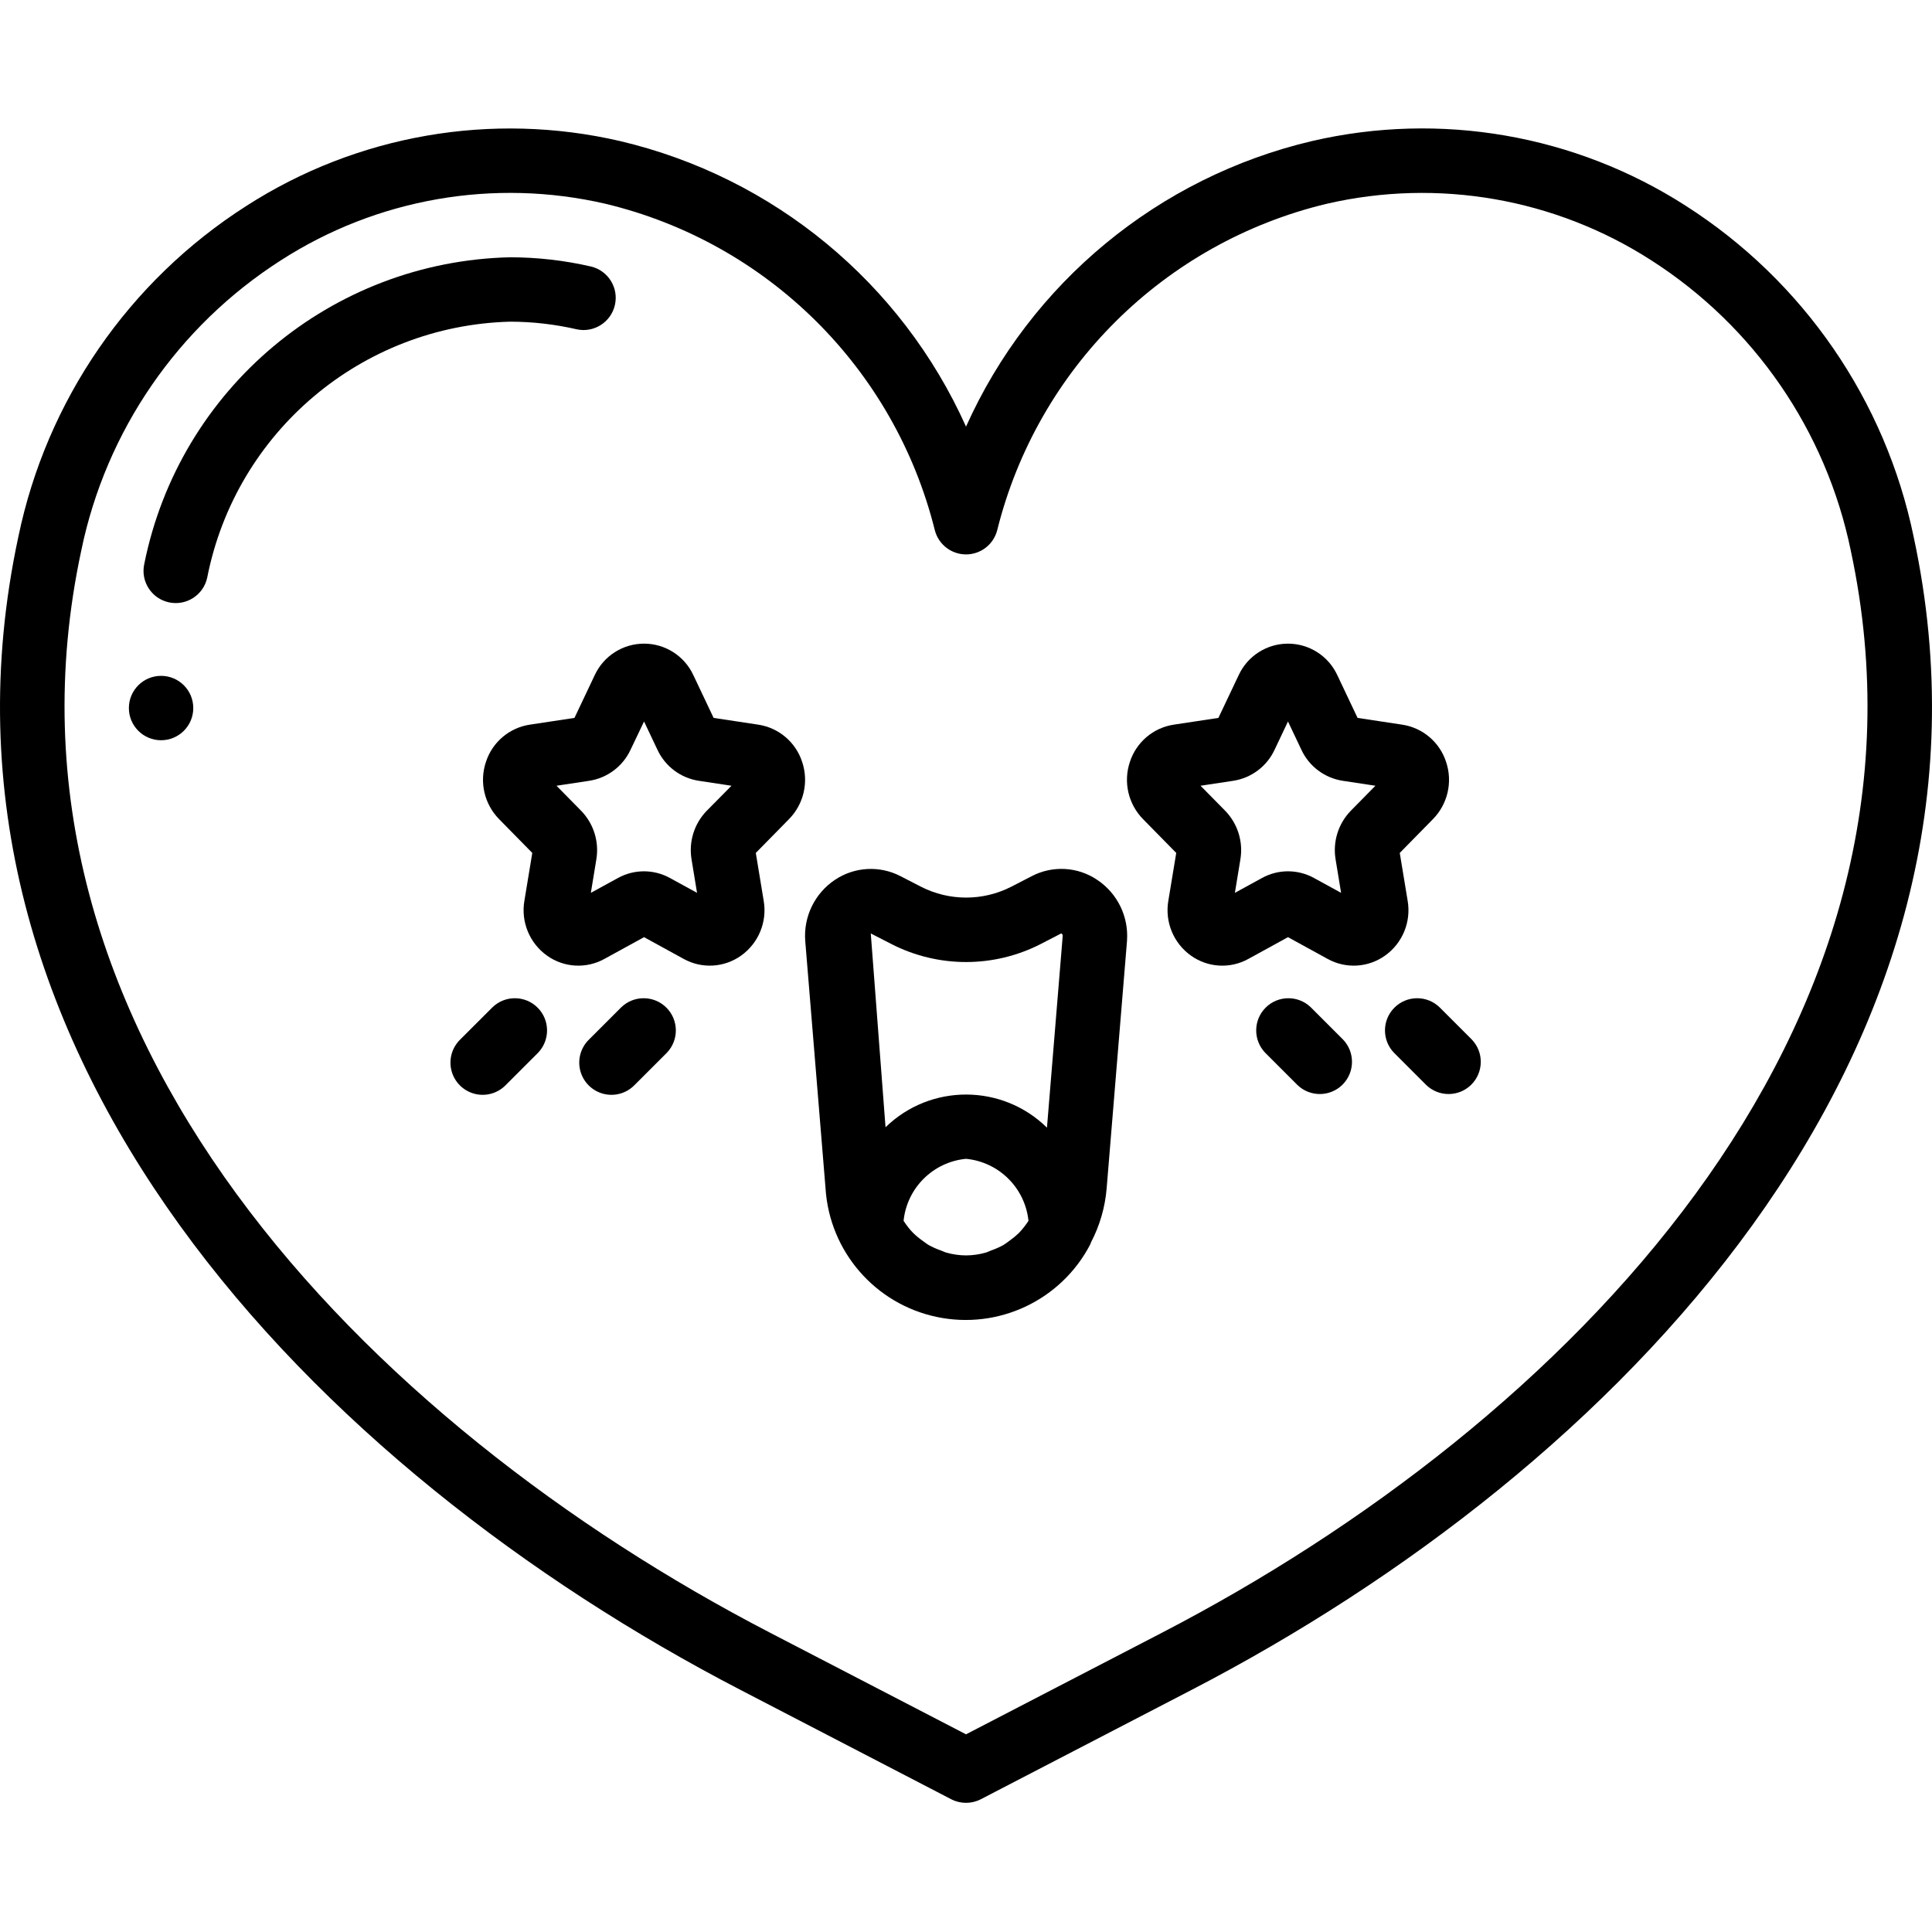
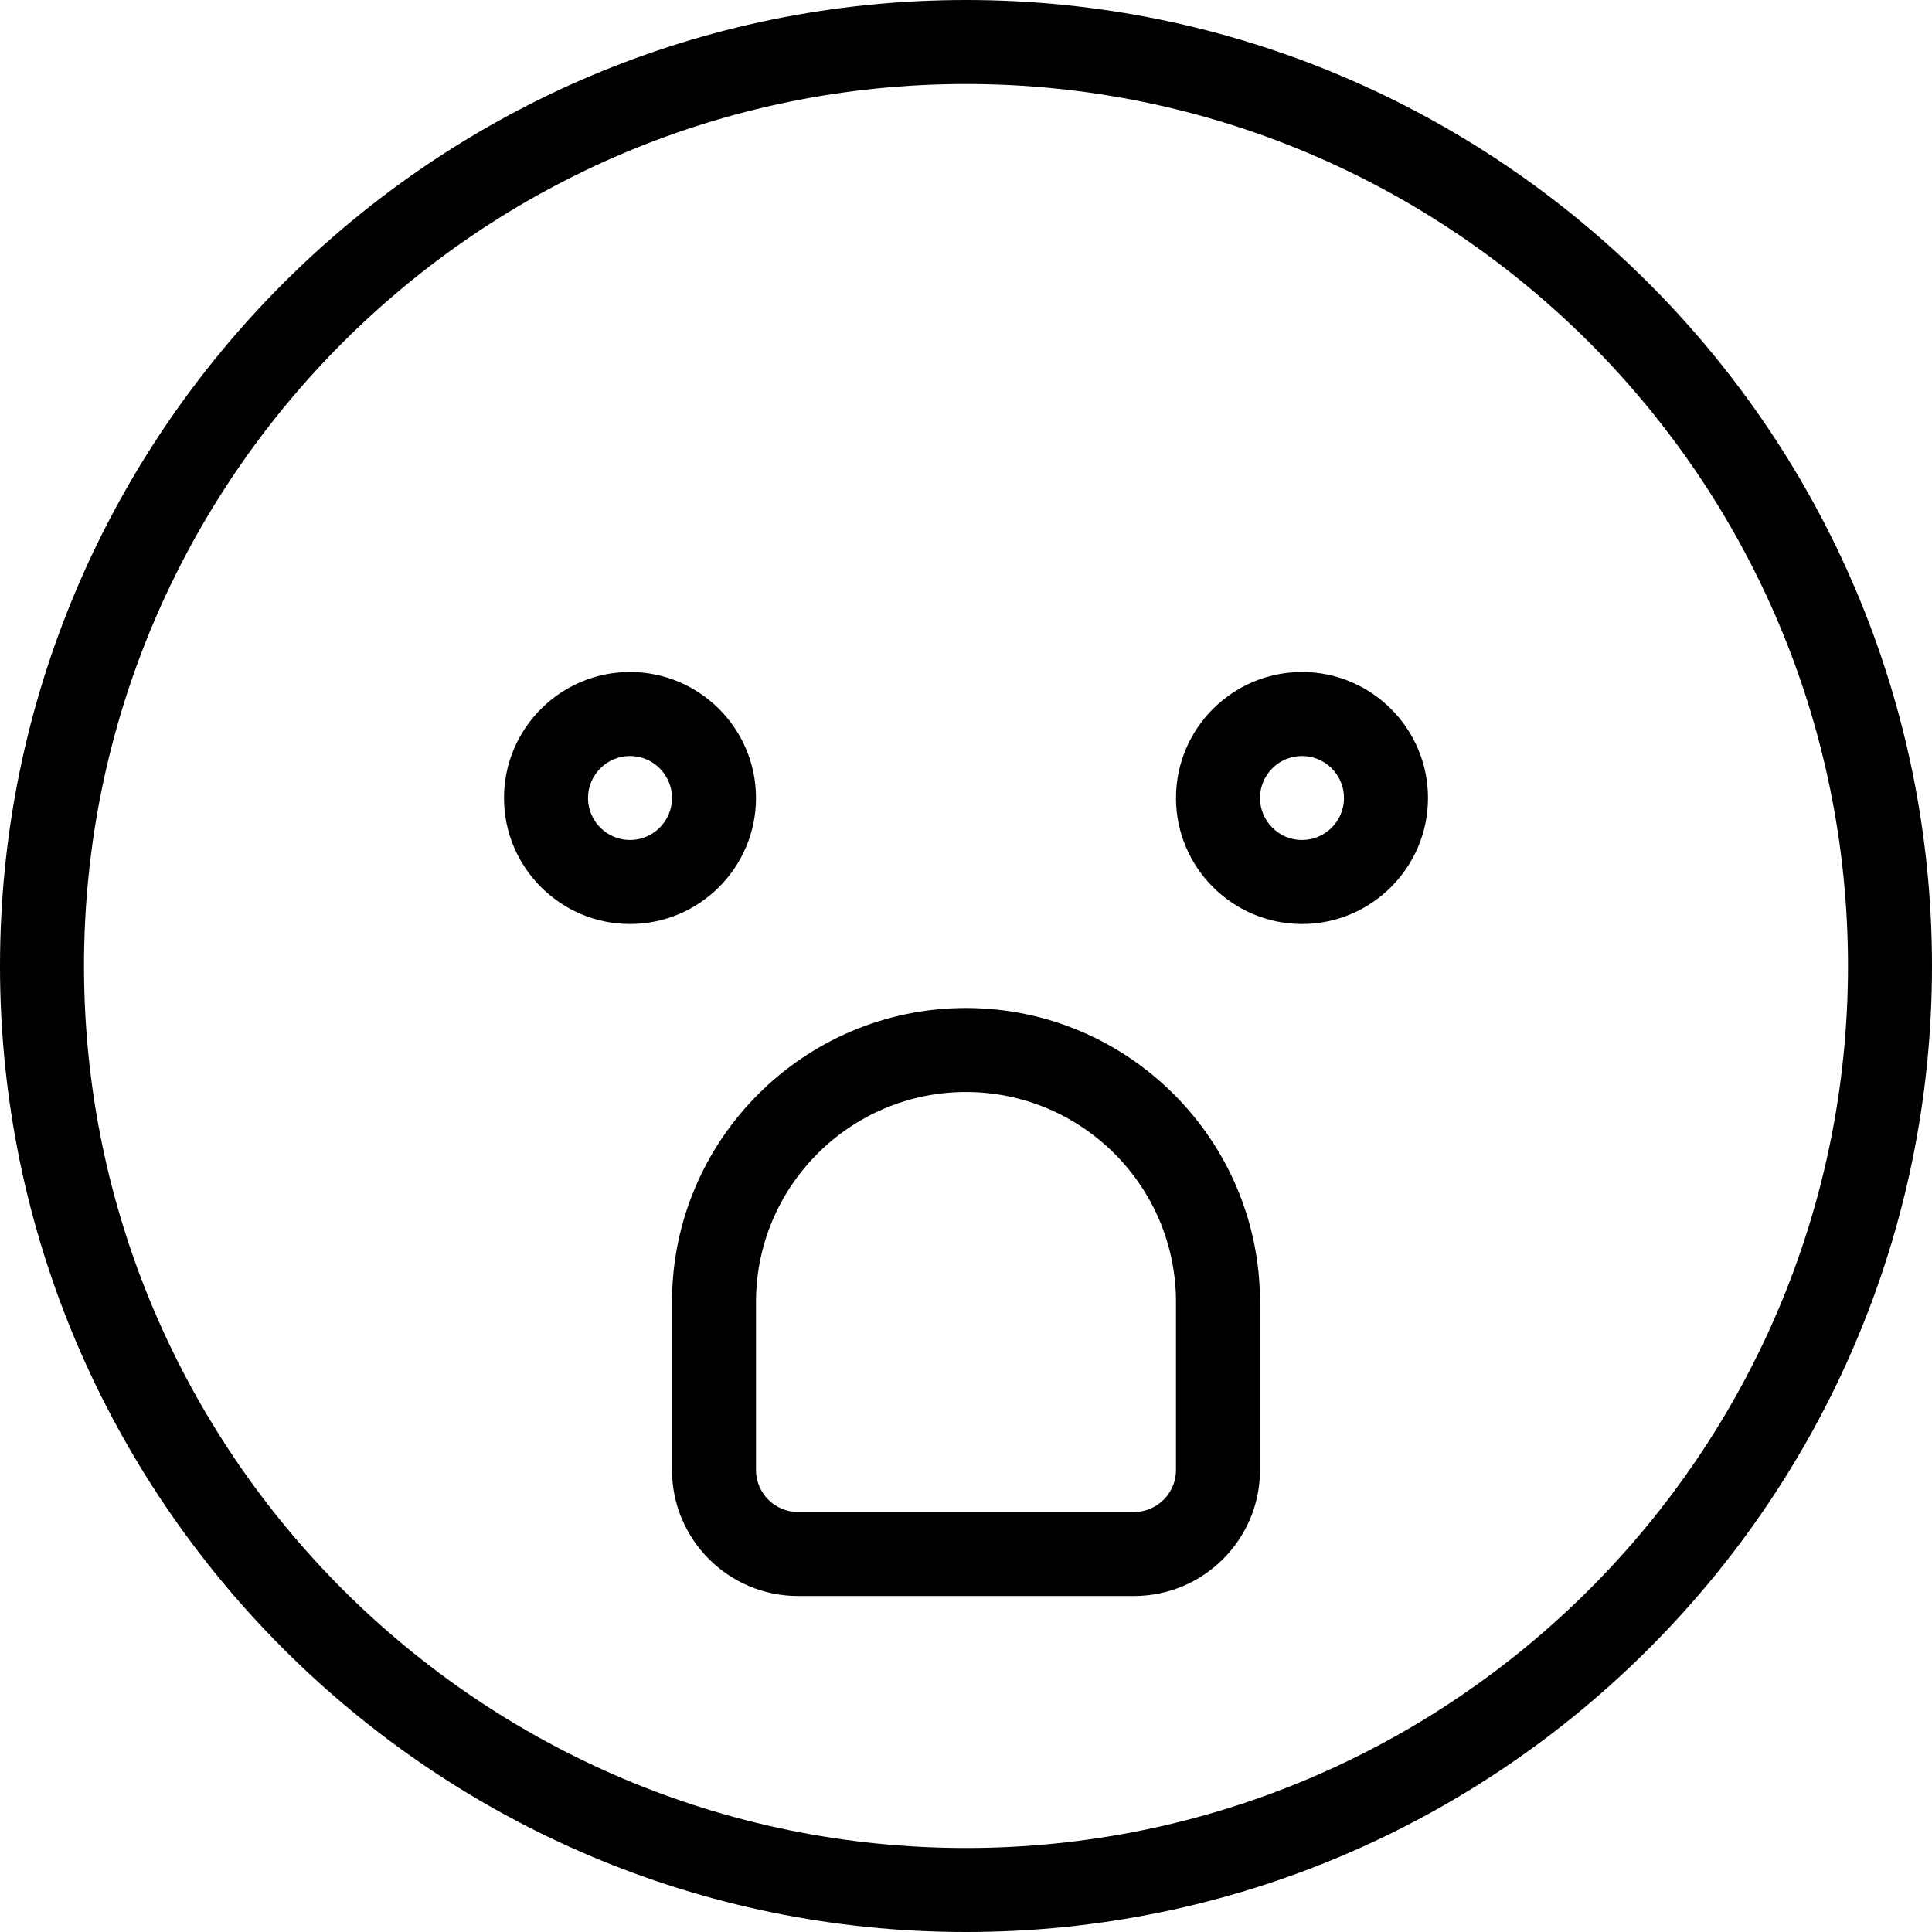
- <svg xmlns="http://www.w3.org/2000/svg" height="512pt" viewBox="0 -34 512.037 512" width="512pt">
-   <path d="m446.77 20.516c-29.348-18.852-65.07-25.035-99.047-17.152-40.684 9.574-74.582 37.555-91.699 75.684-17.117-38.133-51.023-66.109-91.707-75.684-33.984-7.867-69.703-1.66-99.039 17.203-31.156 19.906-52.953 51.559-60.434 87.766-29.336 136.902 79.598 247.543 191.328 305.484l55.926 29.016c2.461 1.273 5.391 1.273 7.852 0l55.926-29.016c111.719-57.914 220.656-168.582 191.316-305.492-7.465-36.227-29.258-67.895-60.422-87.809zm-138.754 378.156-51.992 26.957-51.992-26.957c-106.148-55.023-209.82-159.25-182.496-286.766 6.535-31.73 25.613-59.477 52.906-76.934 25.484-16.414 56.523-21.816 86.051-14.977 42.965 10.309 76.613 43.684 87.277 86.562.988 3.746 4.379 6.359 8.254 6.359s7.266-2.613 8.25-6.359c10.672-42.891 44.34-76.266 87.324-86.562 29.512-6.824 60.531-1.43 86.008 14.957 27.297 17.461 46.375 45.215 52.906 76.953 27.324 127.516-76.359 231.742-182.496 286.766zm0 0" />
-   <path d="m152.848 53.258c4.562.988 9.07-1.879 10.117-6.43s-1.758-9.094-6.297-10.203c-7.035-1.625-14.238-2.449-21.461-2.457-47.375 1.066-87.672 34.859-96.98 81.324-.988 4.609 1.949 9.145 6.559 10.133s9.145-1.949 10.133-6.559c7.59-38.613 40.949-66.801 80.289-67.832 5.938.012 11.855.688 17.641 2.023zm0 0" />
-   <path d="m130.523 232.938-8.535 8.531c-2.215 2.145-3.105 5.316-2.324 8.301.781 2.98 3.109 5.312 6.094 6.094 2.984.781 6.156-.109 8.297-2.328l8.535-8.531c3.234-3.352 3.188-8.672-.105-11.965-3.289-3.289-8.613-3.336-11.961-.102zm0 0" />
-   <path d="m164.656 232.938-8.531 8.531c-2.219 2.145-3.109 5.316-2.328 8.301.781 2.98 3.109 5.312 6.094 6.094s6.156-.109 8.297-2.328l8.535-8.531c3.234-3.352 3.188-8.672-.105-11.965-3.289-3.289-8.613-3.336-11.961-.102zm0 0" />
-   <path d="m381.523 232.938c-3.348-3.234-8.672-3.188-11.965.102-3.289 3.293-3.336 8.613-.102 11.965l8.531 8.531c3.352 3.234 8.672 3.188 11.965-.102 3.289-3.293 3.336-8.617.102-11.965zm0 0" />
-   <path d="m347.391 232.938c-3.348-3.234-8.672-3.188-11.965.102-3.289 3.293-3.336 8.613-.102 11.965l8.531 8.531c3.348 3.234 8.672 3.188 11.965-.102 3.289-3.293 3.336-8.617.102-11.965zm0 0" />
-   <path d="m51.223 153.637c0 4.711-3.82 8.531-8.531 8.531-4.715 0-8.535-3.82-8.535-8.531 0-4.715 3.82-8.535 8.535-8.535 4.711 0 8.531 3.82 8.531 8.535zm0 0" />
-   <path d="m200.973 158.039-11.844-1.793-5.367-11.324c-2.355-5.094-7.457-8.355-13.07-8.355-5.617 0-10.719 3.262-13.074 8.355l-5.367 11.324-11.855 1.793c-5.422.828-9.91 4.648-11.605 9.863-1.793 5.32-.441 11.195 3.5 15.191l8.781 8.941-2.09 12.672c-.965 5.613 1.379 11.277 6.023 14.566 4.473 3.18 10.371 3.512 15.172.855l10.516-5.77 10.512 5.77c4.801 2.652 10.699 2.32 15.172-.855 4.645-3.285 6.988-8.949 6.023-14.559l-2.09-12.68 8.781-8.941c3.941-3.996 5.293-9.871 3.5-15.191-1.695-5.219-6.191-9.035-11.617-9.863zm-13.652 22.809c-3.32 3.406-4.824 8.188-4.043 12.879l1.457 8.883-7.184-3.934c-4.285-2.363-9.488-2.363-13.773 0l-7.184 3.934 1.457-8.883c.777-4.695-.727-9.48-4.051-12.887l-6.512-6.613 8.676-1.312c4.785-.738 8.883-3.812 10.934-8.191l3.594-7.527 3.566 7.527c2.051 4.383 6.152 7.457 10.938 8.191l8.672 1.312zm0 0" />
-   <path d="m373.066 204.691-2.09-12.656 8.781-8.941c3.938-3.996 5.293-9.871 3.496-15.191-1.691-5.219-6.188-9.035-11.613-9.863l-11.844-1.793-5.367-11.324c-2.355-5.094-7.461-8.355-13.074-8.355s-10.715 3.262-13.07 8.355l-5.371 11.324-11.852 1.793c-5.422.828-9.914 4.648-11.605 9.863-1.793 5.32-.441 11.195 3.5 15.191l8.781 8.941-2.094 12.672c-.961 5.613 1.379 11.277 6.027 14.566 4.473 3.18 10.371 3.512 15.172.855l10.512-5.77 10.516 5.77c4.801 2.652 10.695 2.32 15.172-.855 4.652-3.289 6.996-8.965 6.023-14.582zm-15.055-23.844c-3.32 3.406-4.82 8.188-4.043 12.879l1.461 8.883-7.188-3.934c-4.285-2.363-9.484-2.363-13.773 0l-7.184 3.934 1.457-8.883c.781-4.695-.727-9.48-4.051-12.887l-6.512-6.613 8.68-1.312c4.781-.738 8.879-3.812 10.93-8.191l3.566-7.527 3.566 7.527c2.051 4.383 6.156 7.457 10.941 8.191l8.668 1.312zm0 0" />
-   <path d="m290.789 199.168c-5.16-3.488-11.82-3.863-17.34-.98l-5.453 2.809c-7.504 3.828-16.391 3.828-23.895 0l-5.477-2.824c-5.527-2.852-12.168-2.473-17.332.988-5.367 3.582-8.379 9.781-7.879 16.215l5.379 65.551c1.051 16.684 13.094 30.621 29.445 34.078 16.355 3.461 33.008-4.406 40.723-19.238v-.059l.059-.102c.062-.113.078-.246.129-.367 2.328-4.449 3.738-9.316 4.148-14.32l5.395-65.578v-.066c.457-6.398-2.562-12.551-7.902-16.105zm-54.531 17.016c12.418 6.352 27.129 6.352 39.547 0l5.441-2.812c.273.098.441.375.402.664l-4.172 50.809c-11.863-11.66-30.867-11.707-42.785-.105l-3.91-51.367zm35.176 74.957c-.461.566-.914 1.137-1.426 1.648-.762.727-1.578 1.398-2.438 2.004-.531.414-1.082.805-1.648 1.16-1.008.559-2.062 1.027-3.148 1.402-.531.195-1.031.469-1.578.621-1.684.469-3.426.715-5.172.727-1.754-.012-3.496-.258-5.18-.734-.512-.137-.973-.391-1.469-.57-1.145-.395-2.254-.891-3.309-1.477-.504-.301-.957-.684-1.434-1.016-.965-.672-1.871-1.422-2.707-2.246-.434-.441-.852-.938-1.238-1.426-.43-.547-.836-1.117-1.211-1.703.898-8.719 7.824-15.594 16.547-16.43 8.723.844 15.645 7.711 16.555 16.43-.355.555-.734 1.094-1.145 1.609zm0 0" />
+ <svg xmlns="http://www.w3.org/2000/svg" version="1.1" id="Capa_1" x="0px" y="0px" viewBox="0 0 368 368" style="enable-background:new 0 0 368 368;" xml:space="preserve">
+   <g>
+     <g>
+       <g>
+         <path d="M184,0C82.544,0,0,82.544,0,184s82.544,184,184,184s184-82.544,184-184S285.456,0,184,0z M184,352     c-92.64,0-168-75.36-168-168S91.36,16,184,16s168,75.36,168,168S276.64,352,184,352z" />
+         <path d="M144,152c0-13.232-10.768-24-24-24s-24,10.768-24,24s10.768,24,24,24S144,165.232,144,152z M120,160     c-4.408,0-8-3.592-8-8s3.592-8,8-8s8,3.592,8,8S124.408,160,120,160z" />
+         <path d="M248,128c-13.232,0-24,10.768-24,24s10.768,24,24,24s24-10.768,24-24S261.232,128,248,128z M248,160     c-4.408,0-8-3.592-8-8s3.592-8,8-8c4.408,0,8,3.592,8,8S252.408,160,248,160z" />
+         <path d="M184,192c-30.88,0-56,25.12-56,56v32c0,13.232,10.768,24,24,24h64c13.232,0,24-10.768,24-24v-32     C240,217.12,214.88,192,184,192z M224,280c0,4.408-3.592,8-8,8h-64c-4.408,0-8-3.592-8-8v-32c0-22.056,17.944-40,40-40     c22.056,0,40,17.944,40,40V280z" />
+       </g>
+     </g>
+   </g>
+   <g>
+ </g>
+   <g>
+ </g>
+   <g>
+ </g>
+   <g>
+ </g>
+   <g>
+ </g>
+   <g>
+ </g>
+   <g>
+ </g>
+   <g>
+ </g>
+   <g>
+ </g>
+   <g>
+ </g>
+   <g>
+ </g>
+   <g>
+ </g>
+   <g>
+ </g>
+   <g>
+ </g>
+   <g>
+ </g>
</svg>
